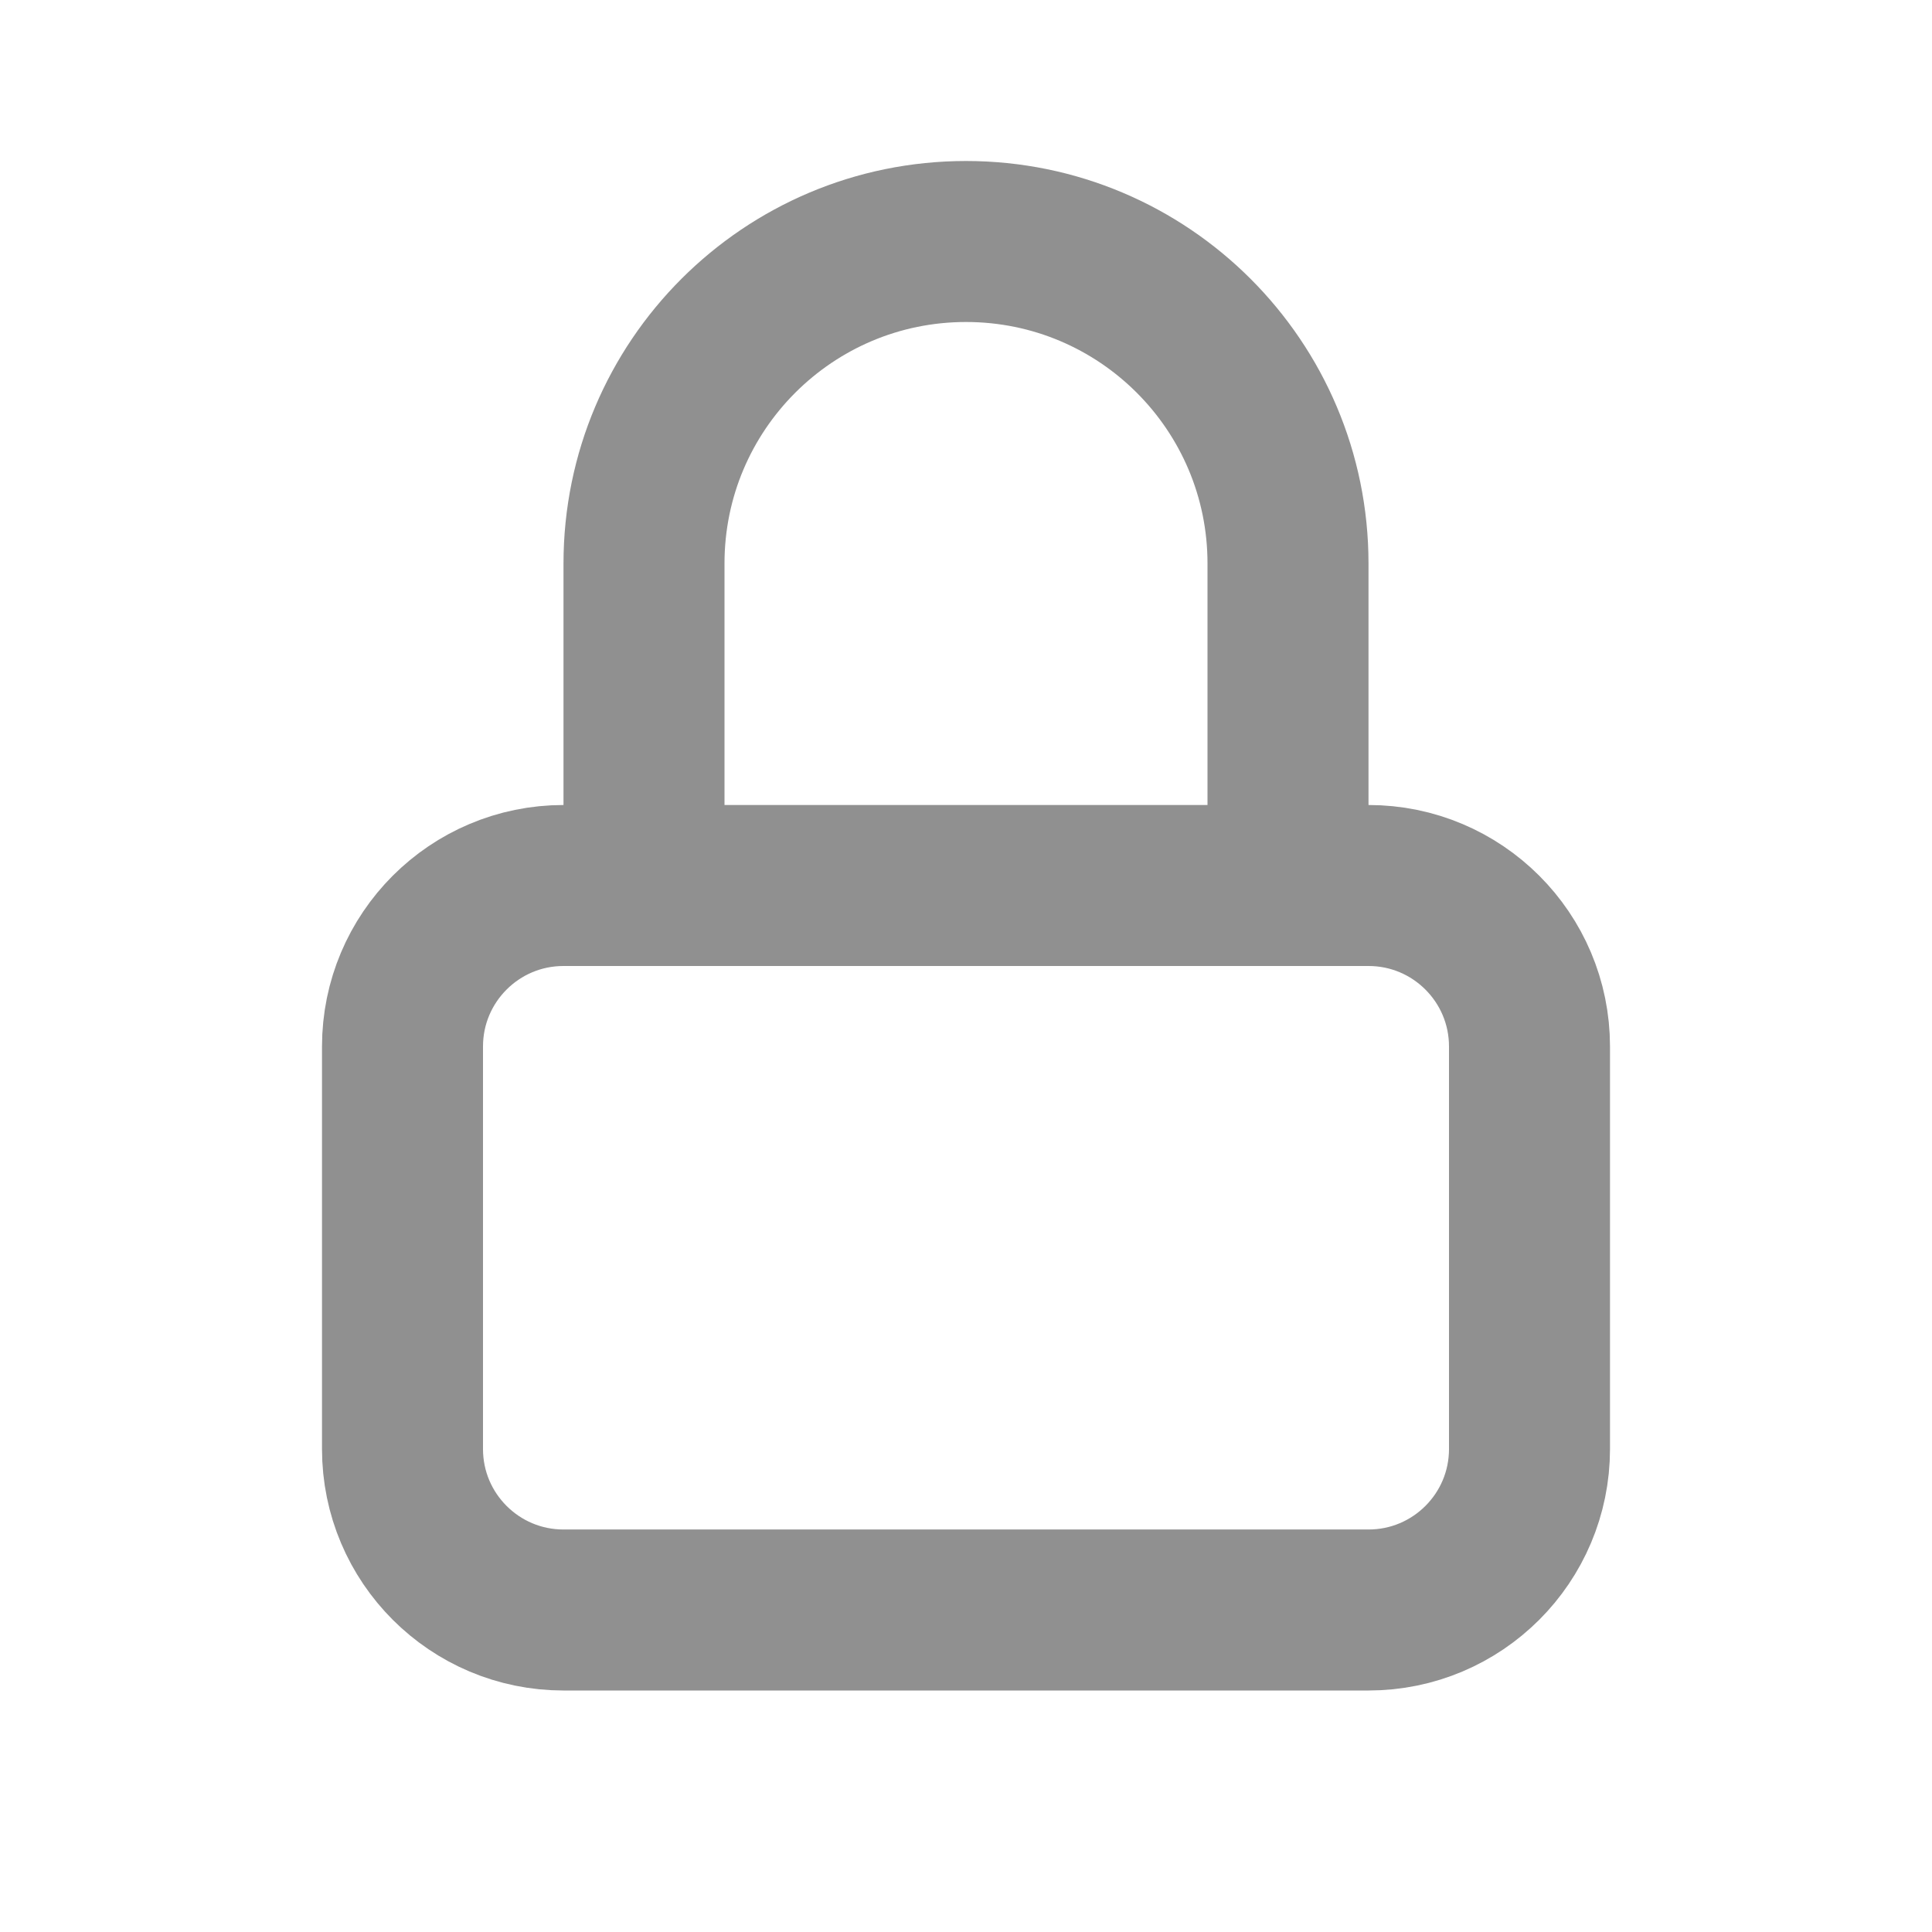
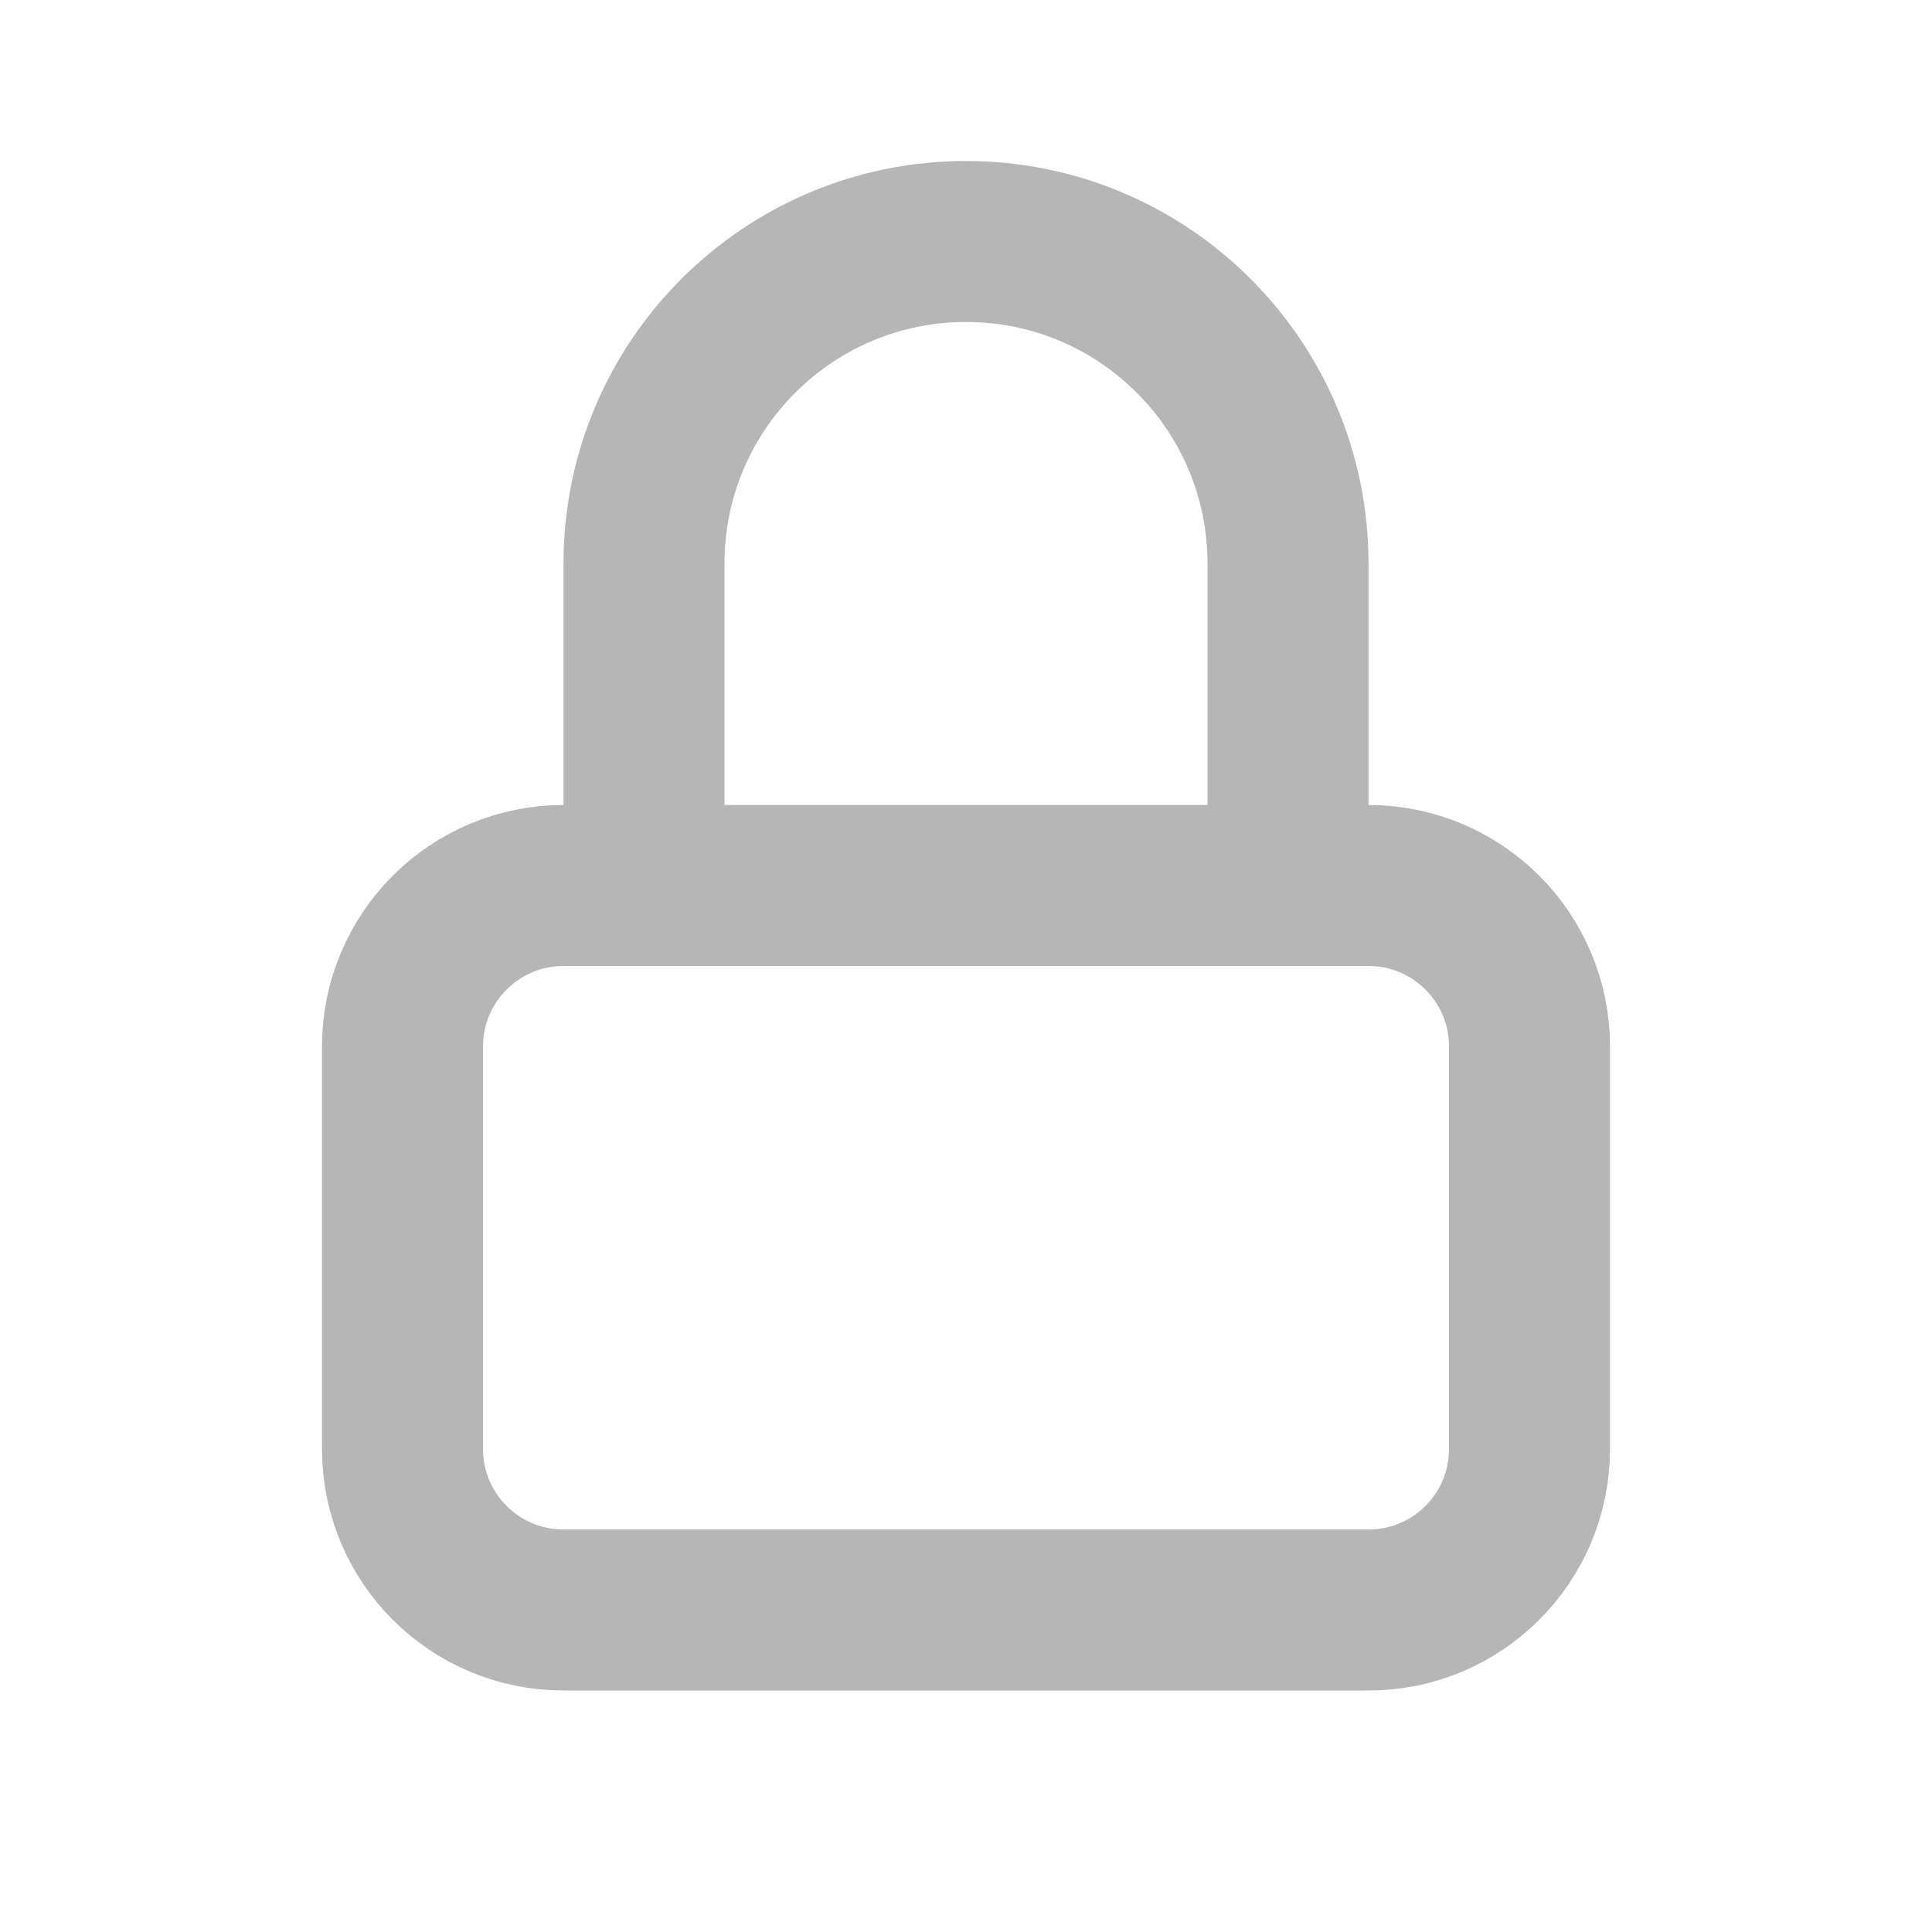
- <svg xmlns="http://www.w3.org/2000/svg" width="24" height="24" viewBox="0 0 24 24" fill="none" stroke="#909090" stroke-width="2" stroke-linecap="round" stroke-linejoin="round">
+ <svg xmlns="http://www.w3.org/2000/svg" width="24" height="24" viewBox="0 0 24 24" fill="none" stroke="#b6b6b6" stroke-width="2" stroke-linecap="round" stroke-linejoin="round">
  <rect x="5" y="11" width="14" height="9" rx="2" />
  <path d="M8 11V7a4 4 0 0 1 8 0v4" />
</svg>
